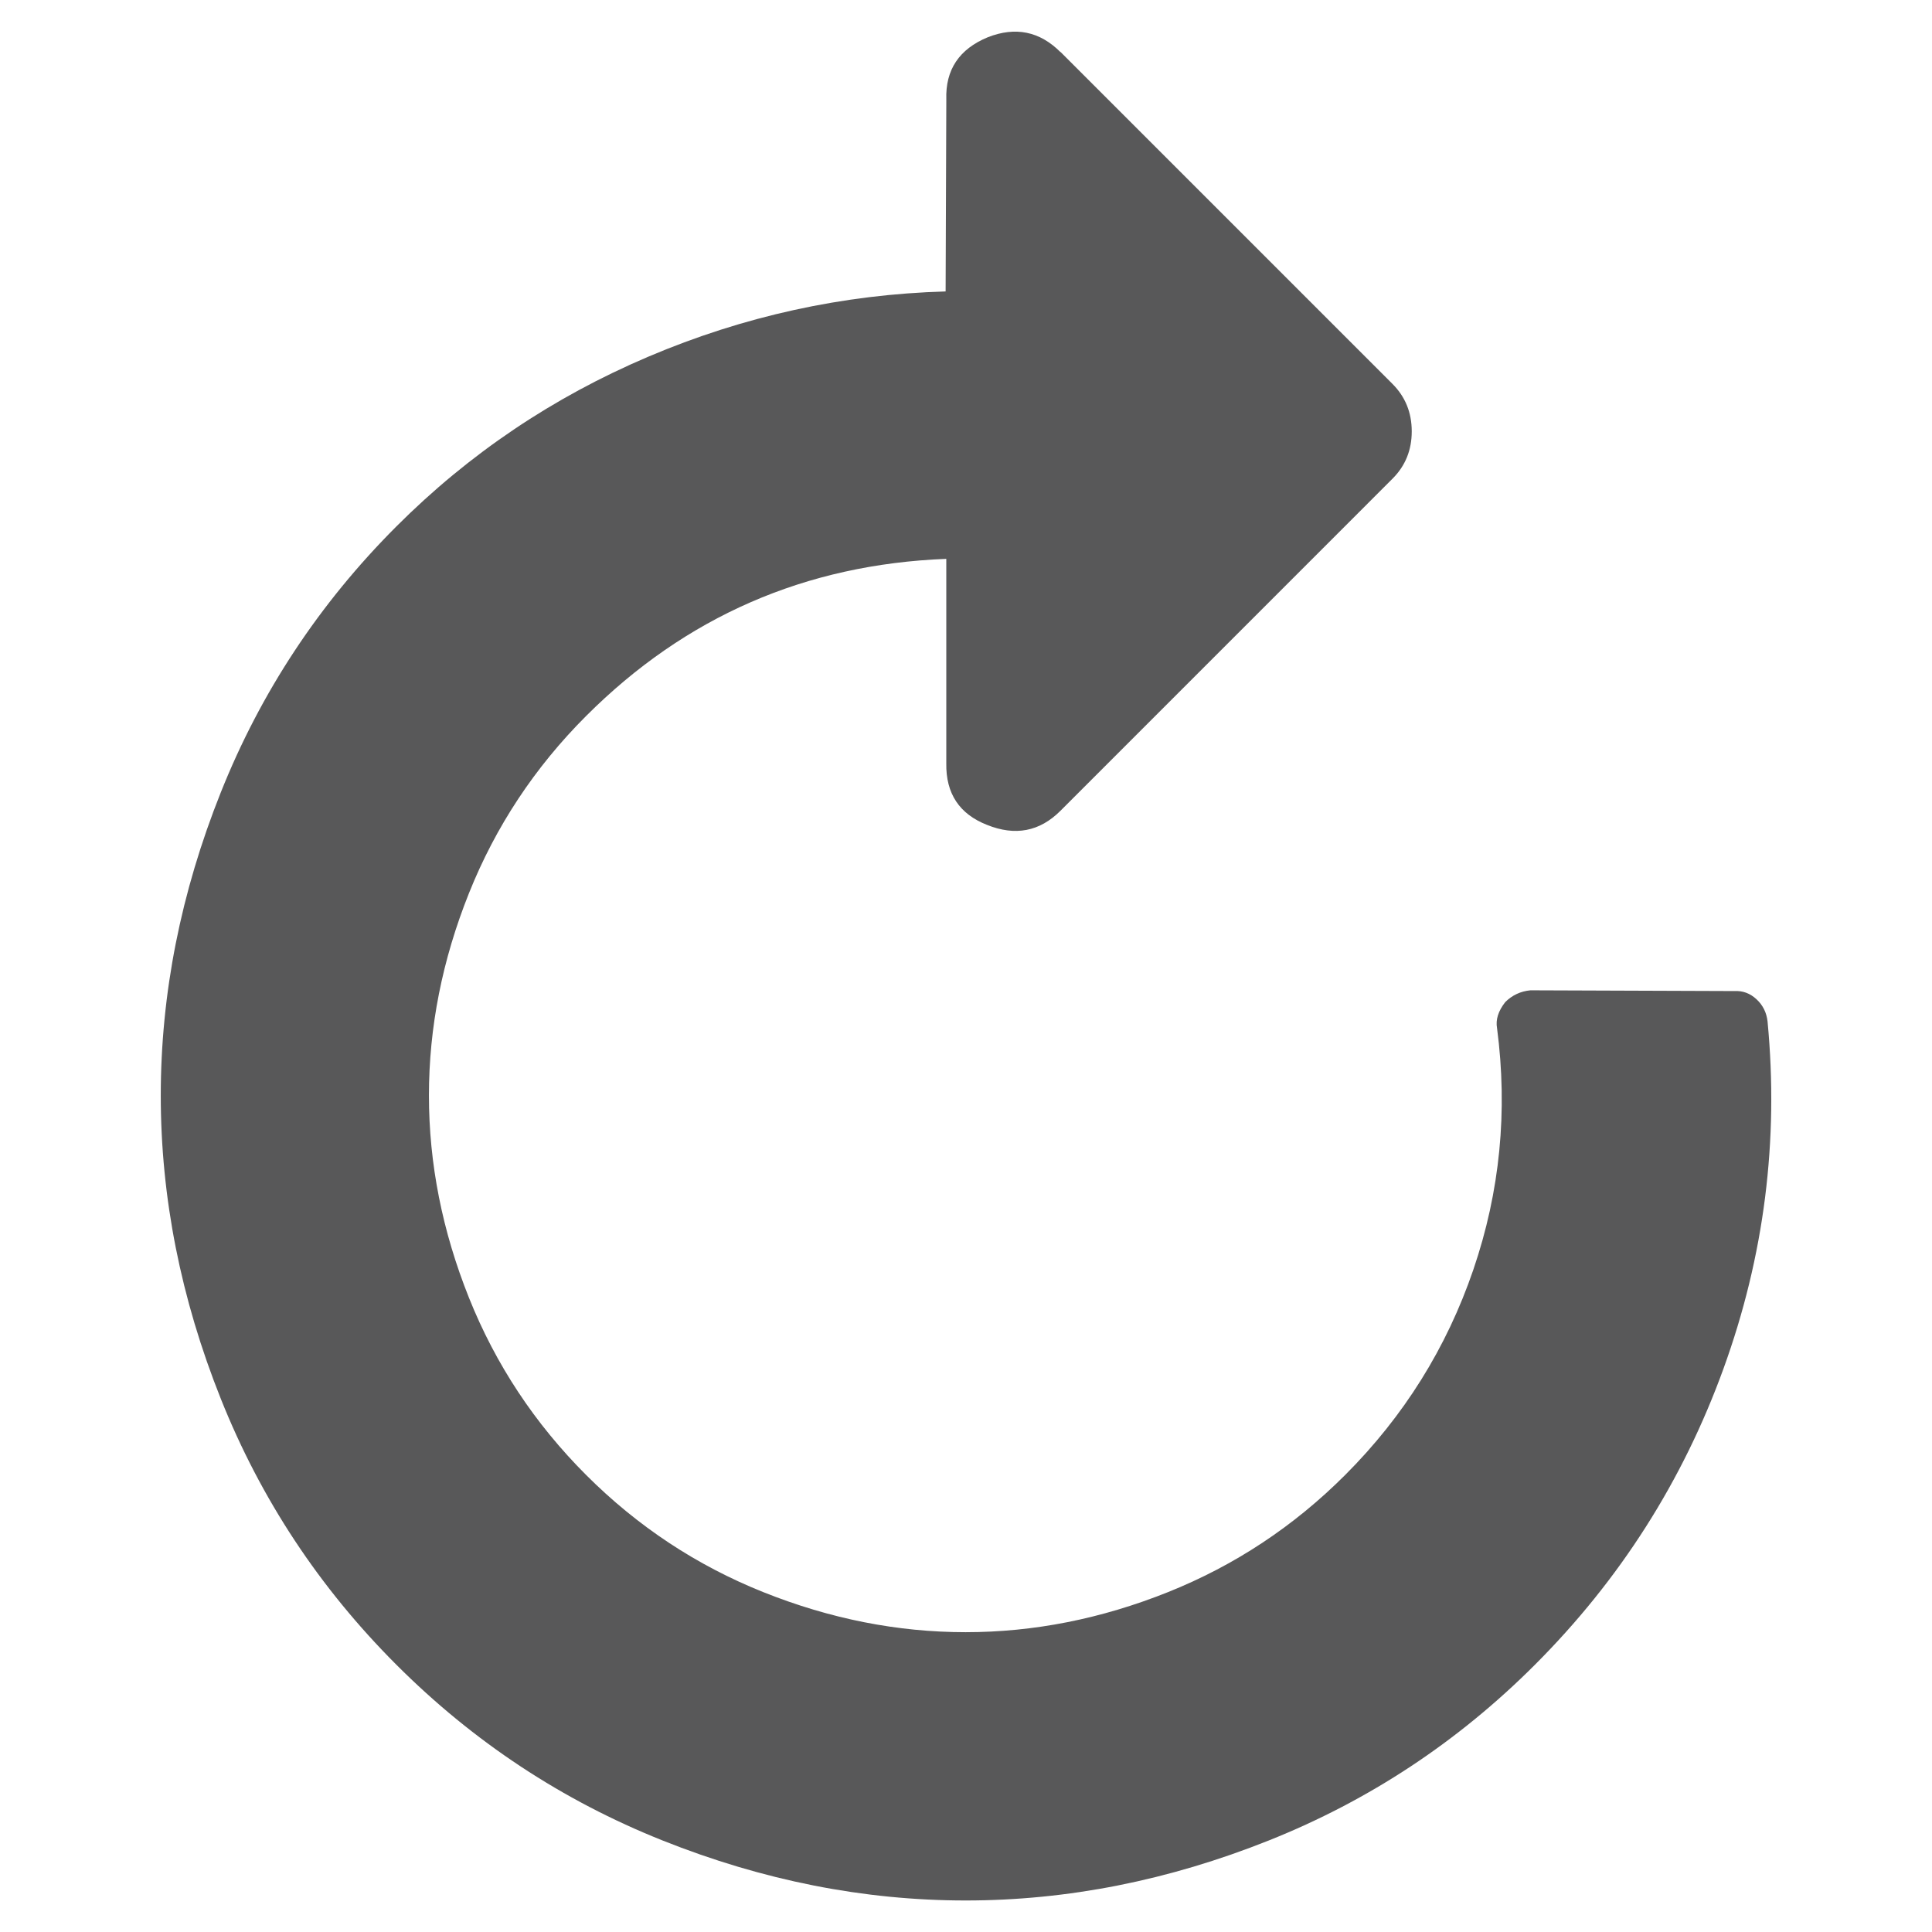
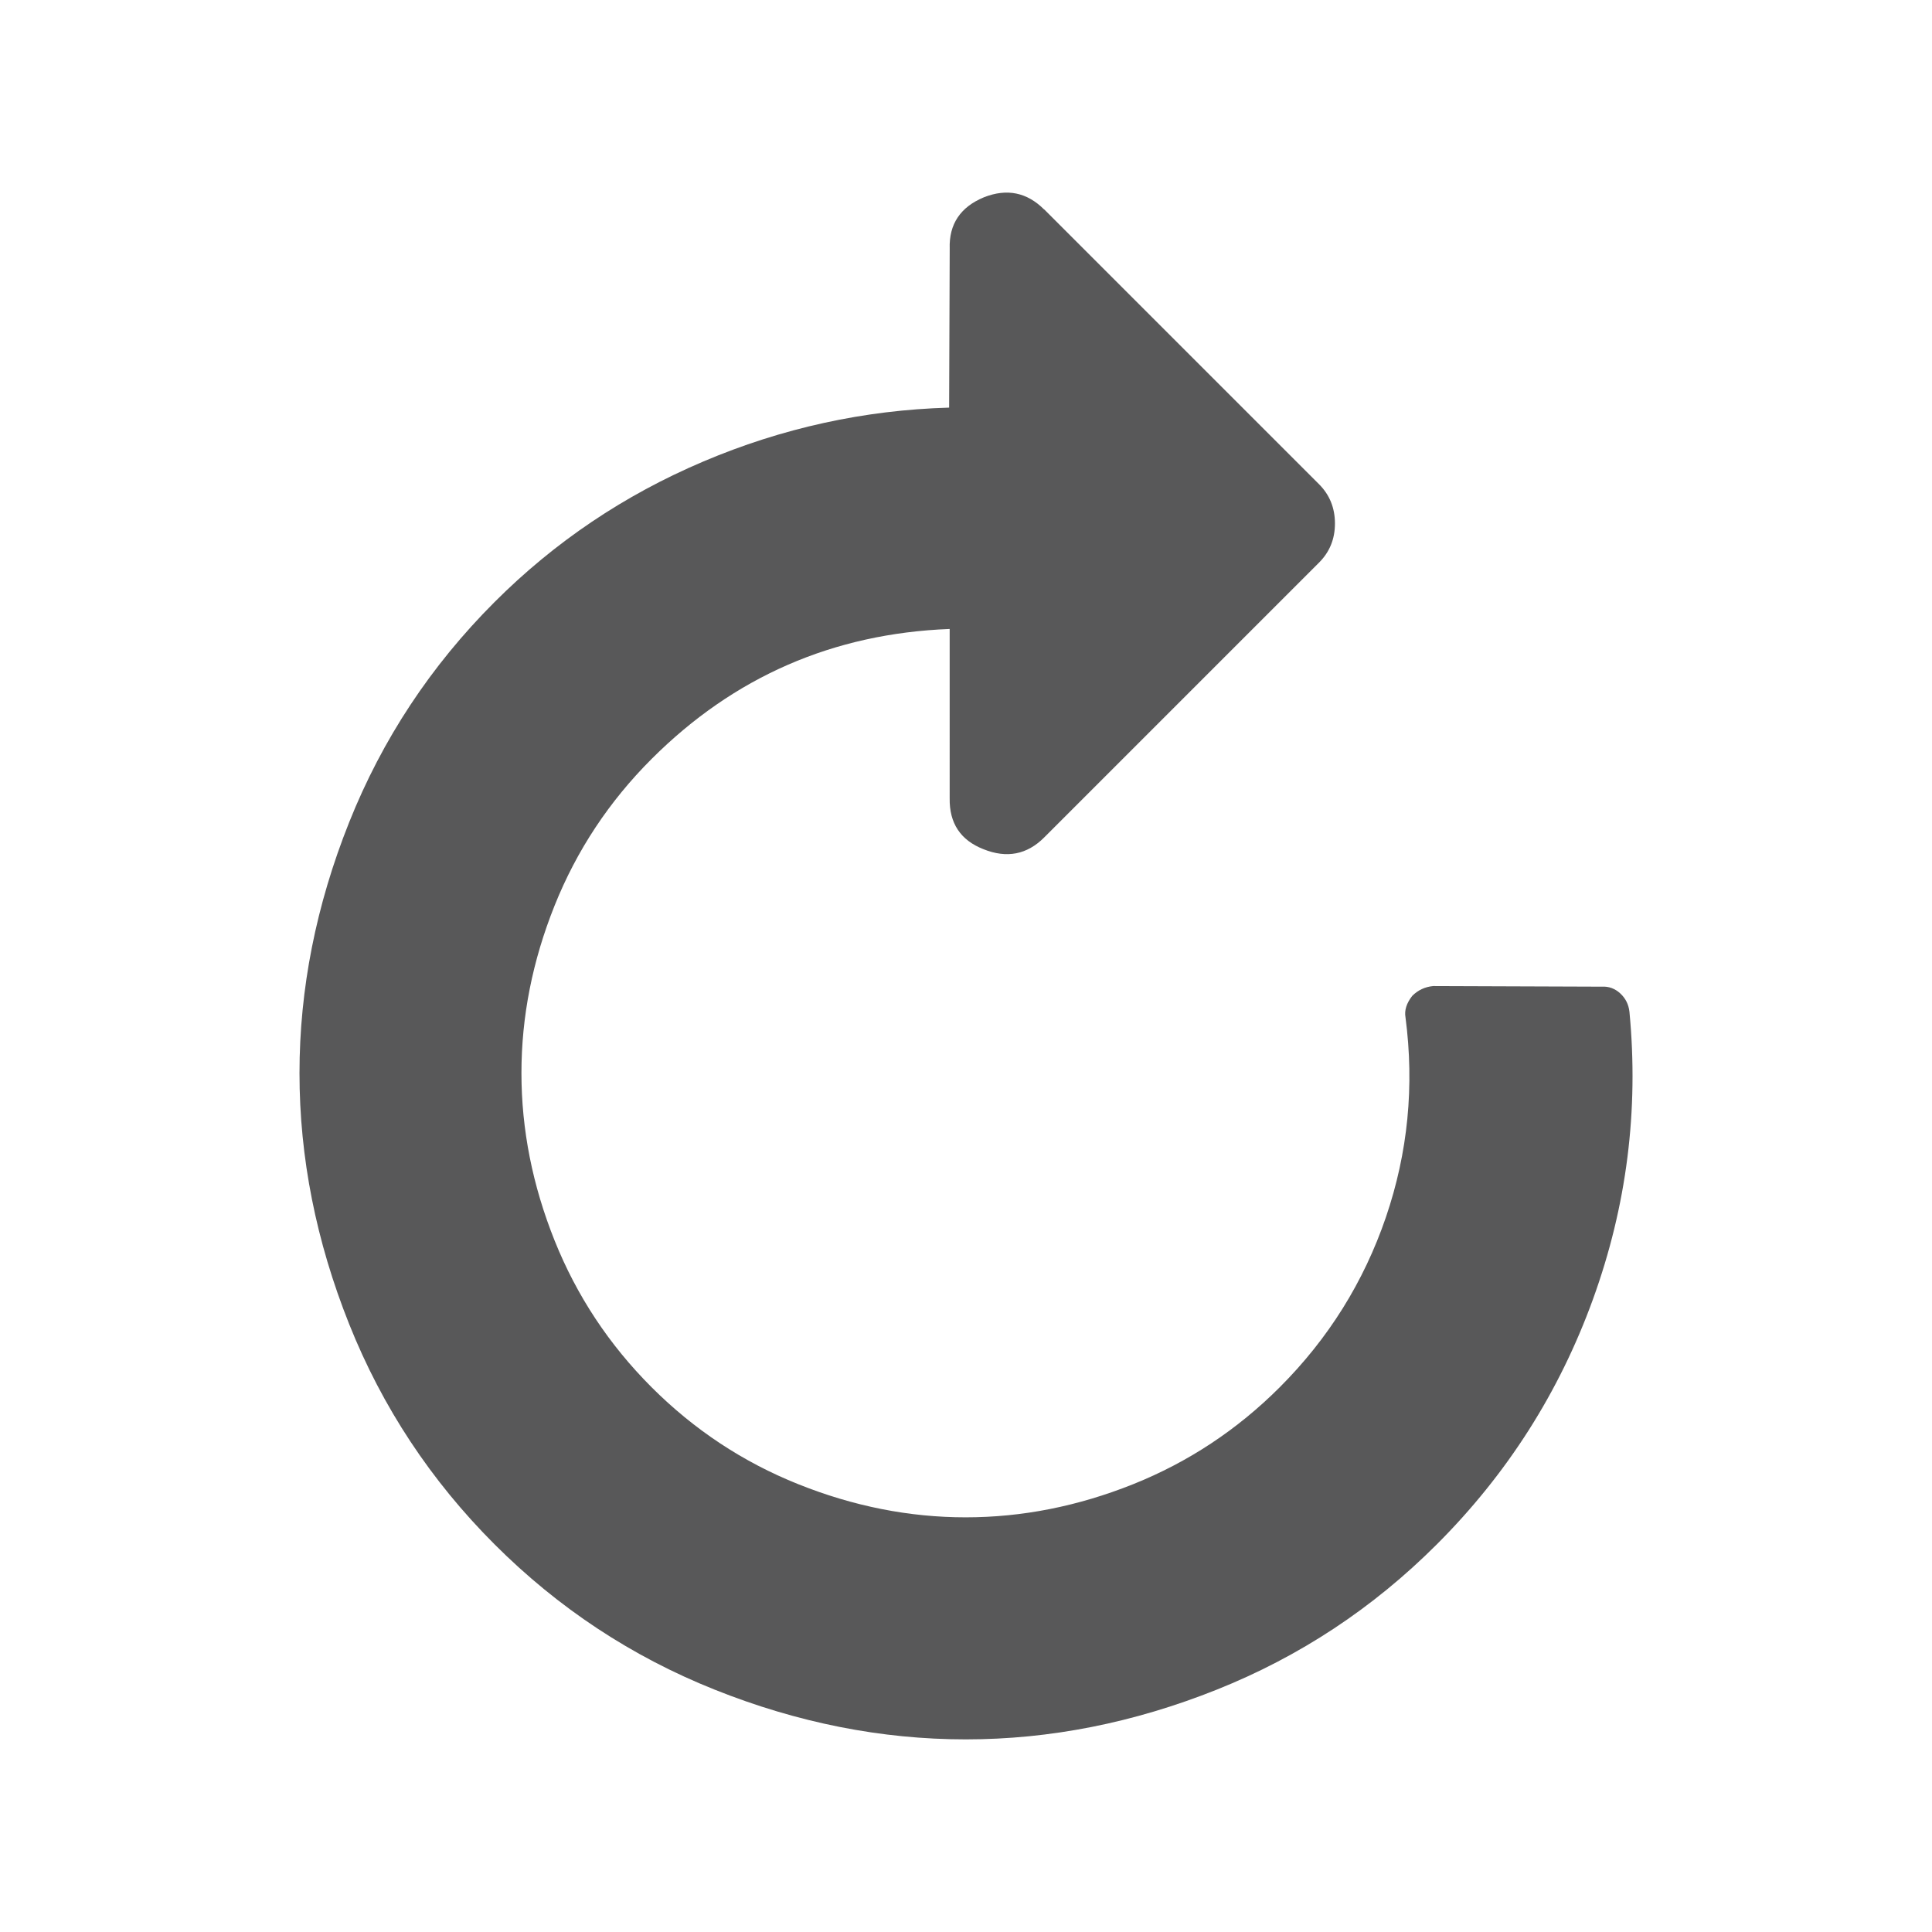
<svg xmlns="http://www.w3.org/2000/svg" version="1.1" width="60" height="60" viewBox="0 0 60 60" id="svg5029">
  <defs id="defs5035" />
-   <path d="M 32.932,1.61 43.244,11.922 q 0.598,0.598 0.599,1.473 0.001,0.875 -0.599,1.473 L 32.933,25.18 q -0.967,0.967 -2.279,0.438 -1.289,-0.505 -1.266,-1.91 l -1.15e-4,-6.352 q -6.56,0.254 -11.186,4.88 -2.394,2.394 -3.637,5.501 -1.244,3.108 -1.244,6.284 5.8e-5,3.176 1.244,6.284 1.244,3.108 3.638,5.502 2.394,2.394 5.502,3.638 3.108,1.244 6.284,1.244 3.176,5.8e-5 6.284,-1.244 3.108,-1.244 5.501,-3.637 2.739,-2.739 3.982,-6.377 1.243,-3.638 0.736,-7.503 -0.07,-0.392 0.254,-0.806 0.322,-0.322 0.782,-0.367 l 6.329,0.023 q 0.392,-0.023 0.691,0.253 0.299,0.276 0.345,0.691 0.53,5.547 -1.369,10.784 -1.899,5.237 -5.857,9.196 -3.591,3.591 -8.262,5.455 -4.671,1.864 -9.415,1.864 -4.744,-8.6e-5 -9.415,-1.864 -4.671,-1.864 -8.263,-5.455 -3.591,-3.591 -5.455,-8.263 -1.864,-4.671 -1.864,-9.415 -8.7e-5,-4.744 1.864,-9.415 1.864,-4.671 5.455,-8.262 3.384,-3.384 7.825,-5.271 4.442,-1.887 9.23,-2.025 l 0.022,-5.962 q -0.046,-1.382 1.289,-1.933 1.289,-0.505 2.256,0.462 z" id="path5031" style="fill:#585859;fill-opacity:1" />
+   <path d="m 32.427,6.501 8.535,8.535 q 0.495,0.495 0.496,1.219 0.001,0.724 -0.496,1.219 l -8.535,8.535 q -0.8,0.8 -1.886,0.363 -1.067,-0.418 -1.048,-1.581 l -9.5e-5,-5.258 q -5.429,0.21 -9.259,4.039 -1.981,1.981 -3.011,4.553 -1.03,2.572 -1.029,5.201 4.8e-5,2.629 1.03,5.201 1.03,2.572 3.011,4.554 1.981,1.981 4.554,3.011 2.572,1.03 5.201,1.03 2.629,4.8e-5 5.201,-1.029 2.572,-1.03 4.553,-3.011 2.267,-2.267 3.296,-5.278 1.028,-3.011 0.609,-6.21 -0.058,-0.324 0.21,-0.667 0.267,-0.267 0.648,-0.304 l 5.239,0.019 q 0.324,-0.019 0.572,0.209 0.248,0.228 0.286,0.572 0.439,4.591 -1.133,8.926 -1.571,4.335 -4.848,7.611 -2.972,2.972 -6.839,4.515 -3.866,1.543 -7.793,1.543 -3.926,-7.1e-5 -7.793,-1.543 Q 18.332,50.933 15.359,47.961 12.387,44.988 10.844,41.122 9.301,37.255 9.301,33.329 q -7.2e-5,-3.926 1.543,-7.793 1.543,-3.866 4.515,-6.839 2.801,-2.801 6.477,-4.362 3.677,-1.562 7.64,-1.676 l 0.018,-4.934 q -0.038,-1.144 1.067,-1.6 1.067,-0.418 1.867,0.382 z" id="path5031" style="fill:#585859;fill-opacity:1" />
</svg>
